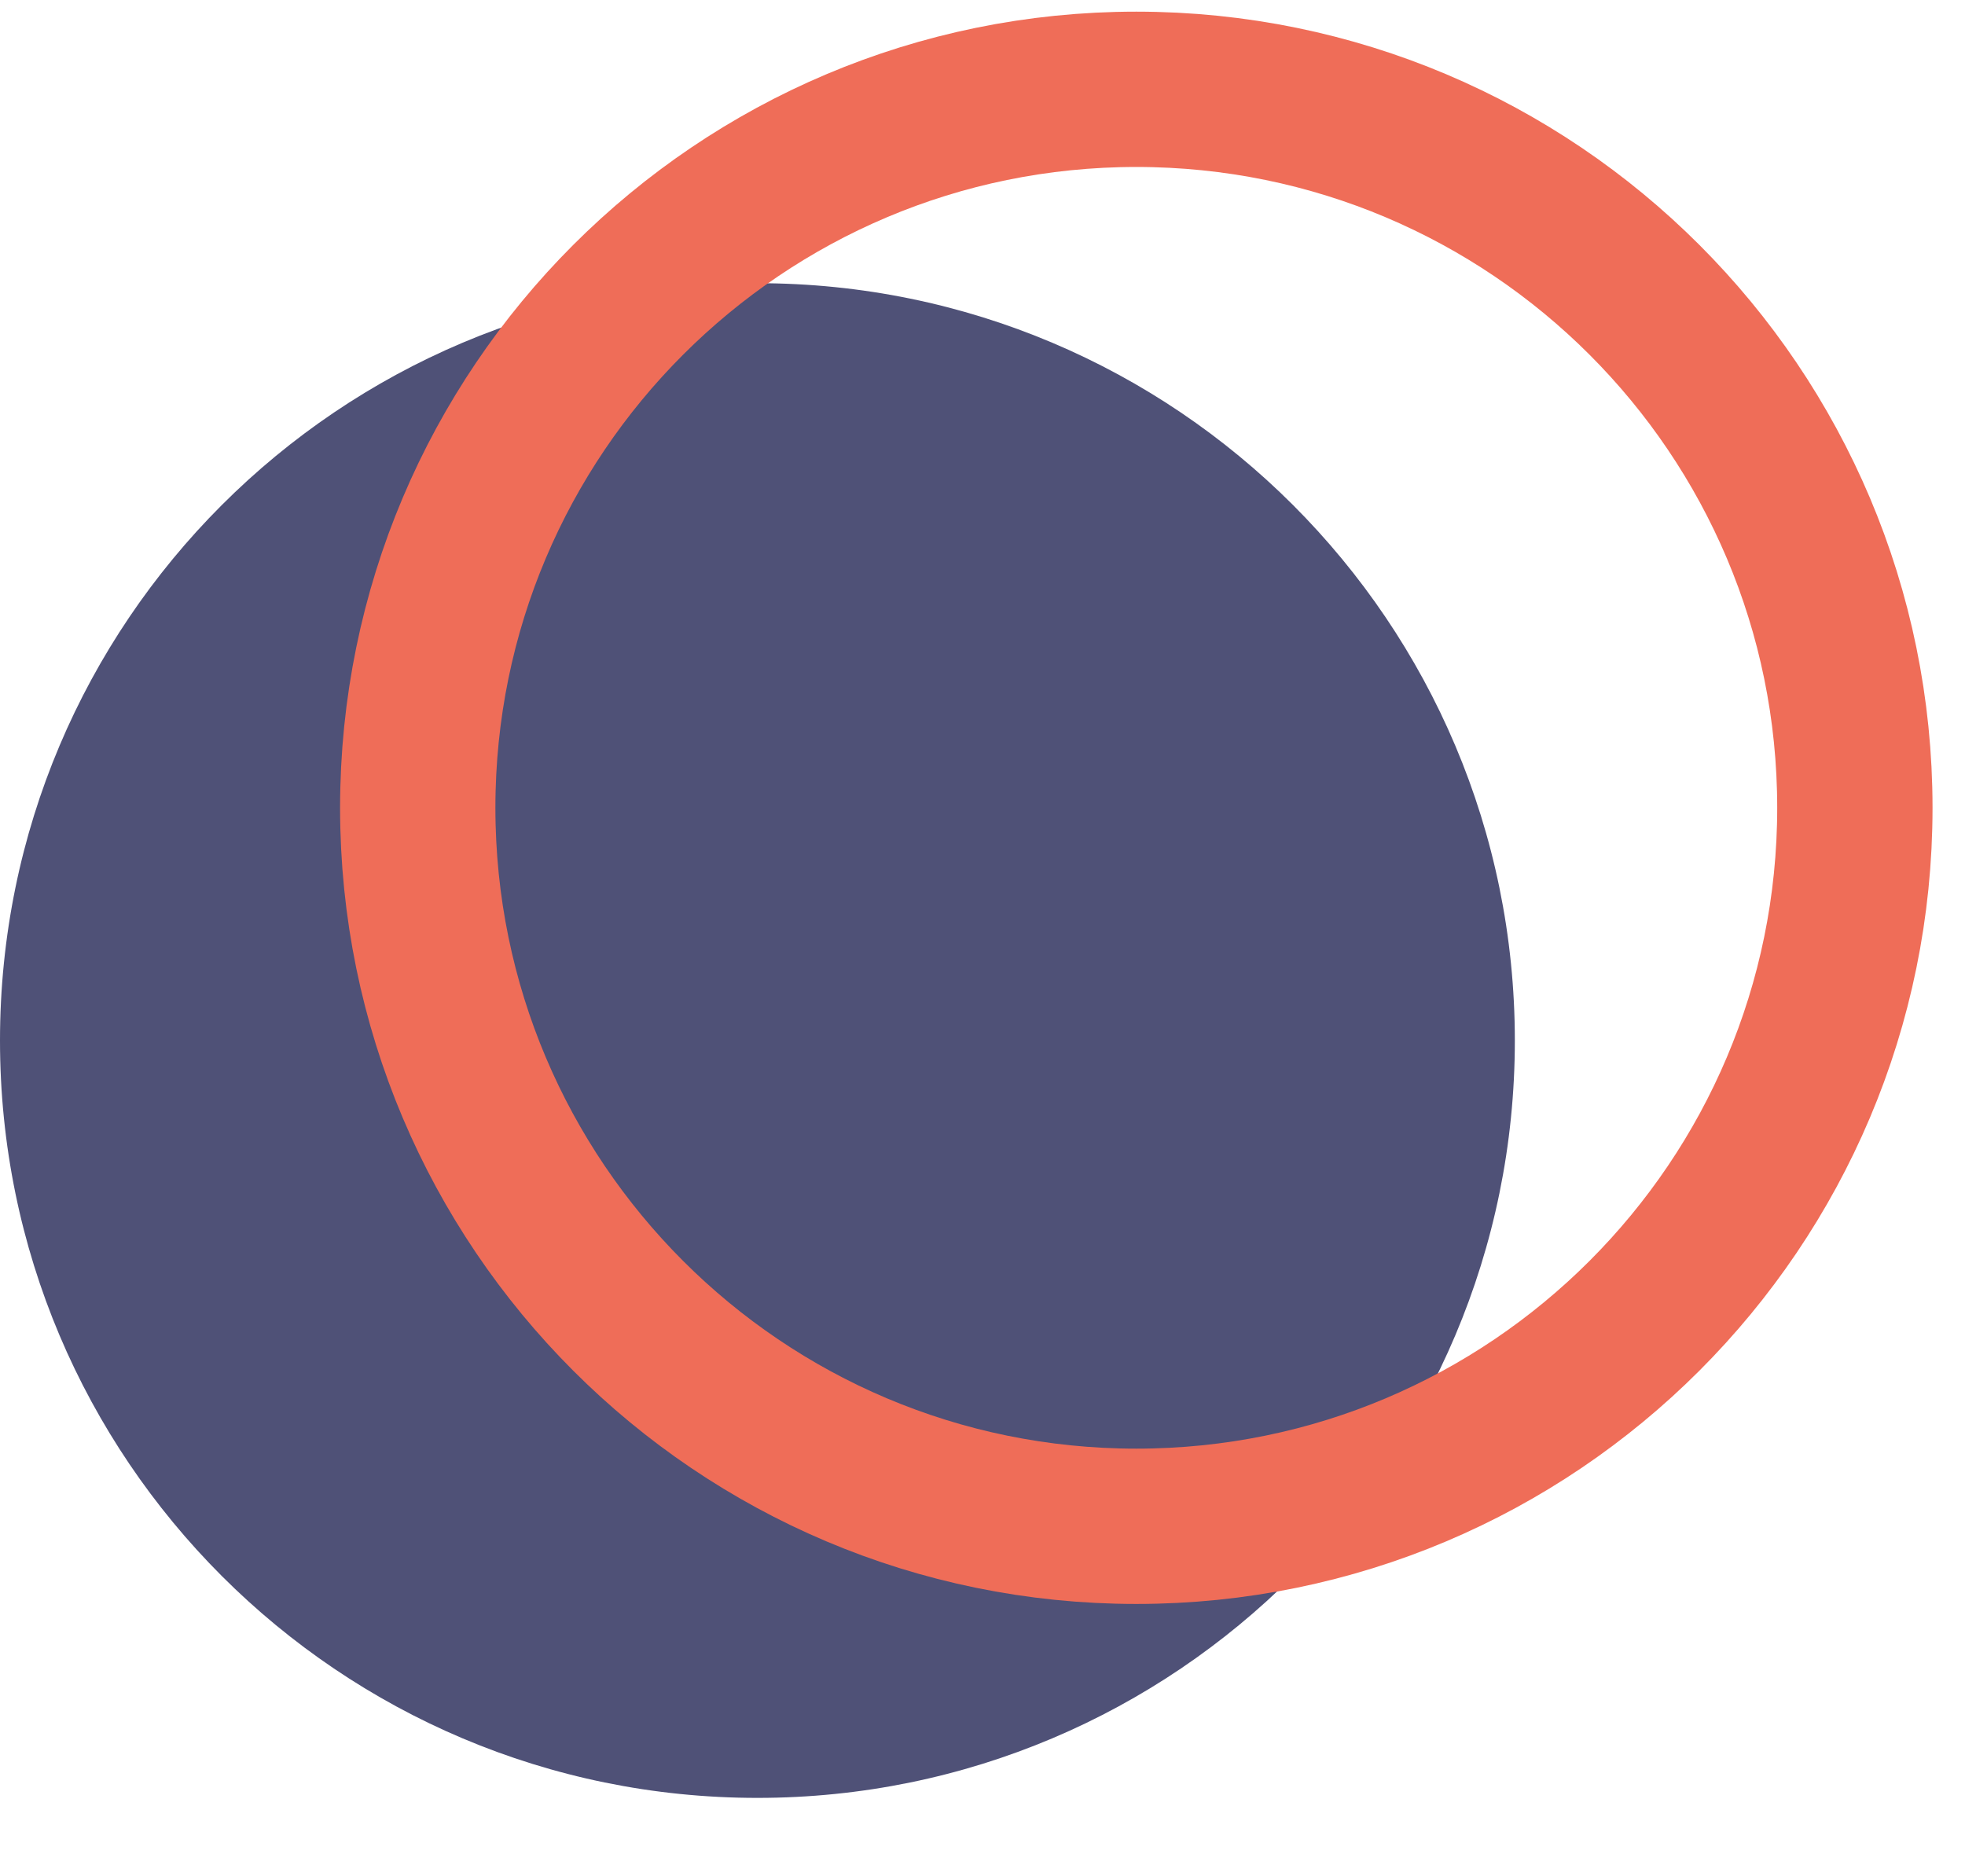
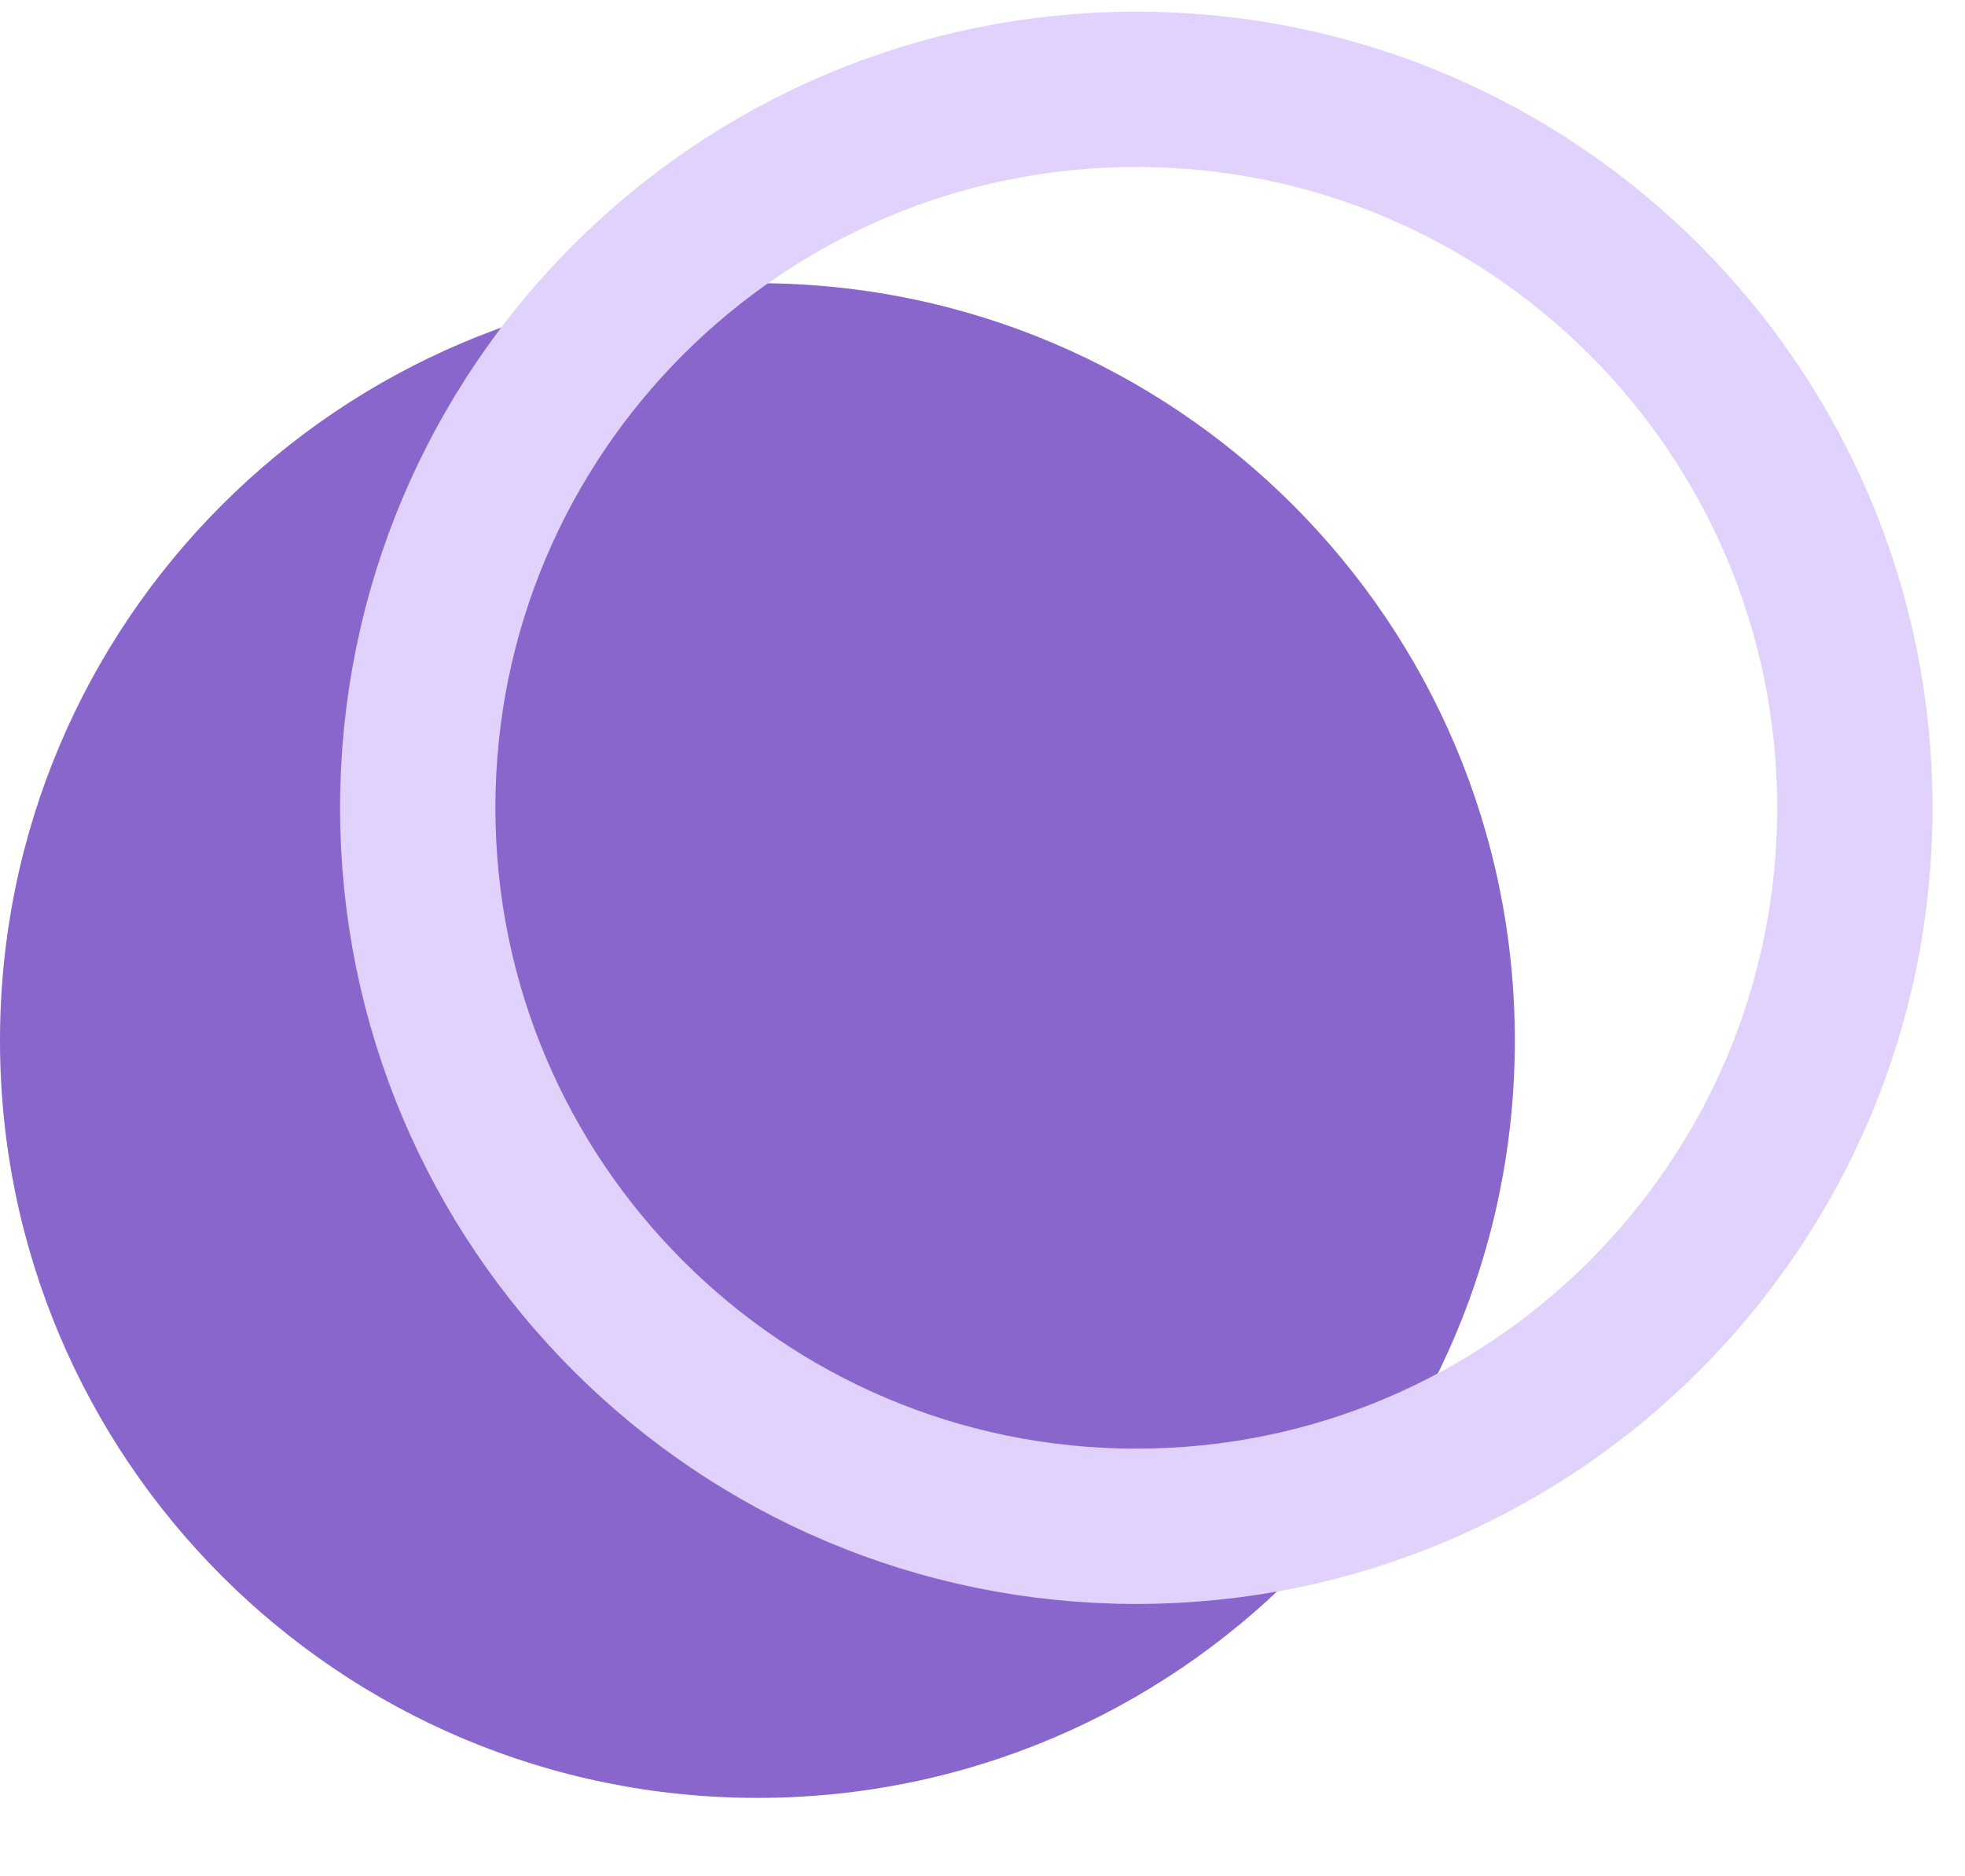
<svg xmlns="http://www.w3.org/2000/svg" width="22" height="21" viewBox="0 0 22 21" fill="none">
-   <path d="M8.48 20.131C13.163 20.131 16.96 16.334 16.96 11.651C16.96 6.967 13.163 3.171 8.48 3.171C3.797 3.171 0 6.967 0 11.651C0 16.334 3.797 20.131 8.48 20.131Z" fill="#4F5177" />
-   <path d="M20.767 9.045C20.767 13.488 17.165 17.09 12.722 17.09C8.279 17.09 4.677 13.488 4.677 9.045C4.677 4.602 8.279 1 12.722 1C17.165 1 20.767 4.602 20.767 9.045Z" stroke="#EF6D58" stroke-width="1.739" />
+   <path d="M8.48 20.131C13.163 20.131 16.96 16.334 16.96 11.651C16.96 6.967 13.163 3.171 8.48 3.171C3.797 3.171 0 6.967 0 11.651C0 16.334 3.797 20.131 8.48 20.131Z" fill="#8866cc" />
+   <path d="M20.767 9.045C20.767 13.488 17.165 17.09 12.722 17.09C8.279 17.09 4.677 13.488 4.677 9.045C4.677 4.602 8.279 1 12.722 1C17.165 1 20.767 4.602 20.767 9.045Z" stroke="#e0d2fc" stroke-width="1.739" />
</svg>
